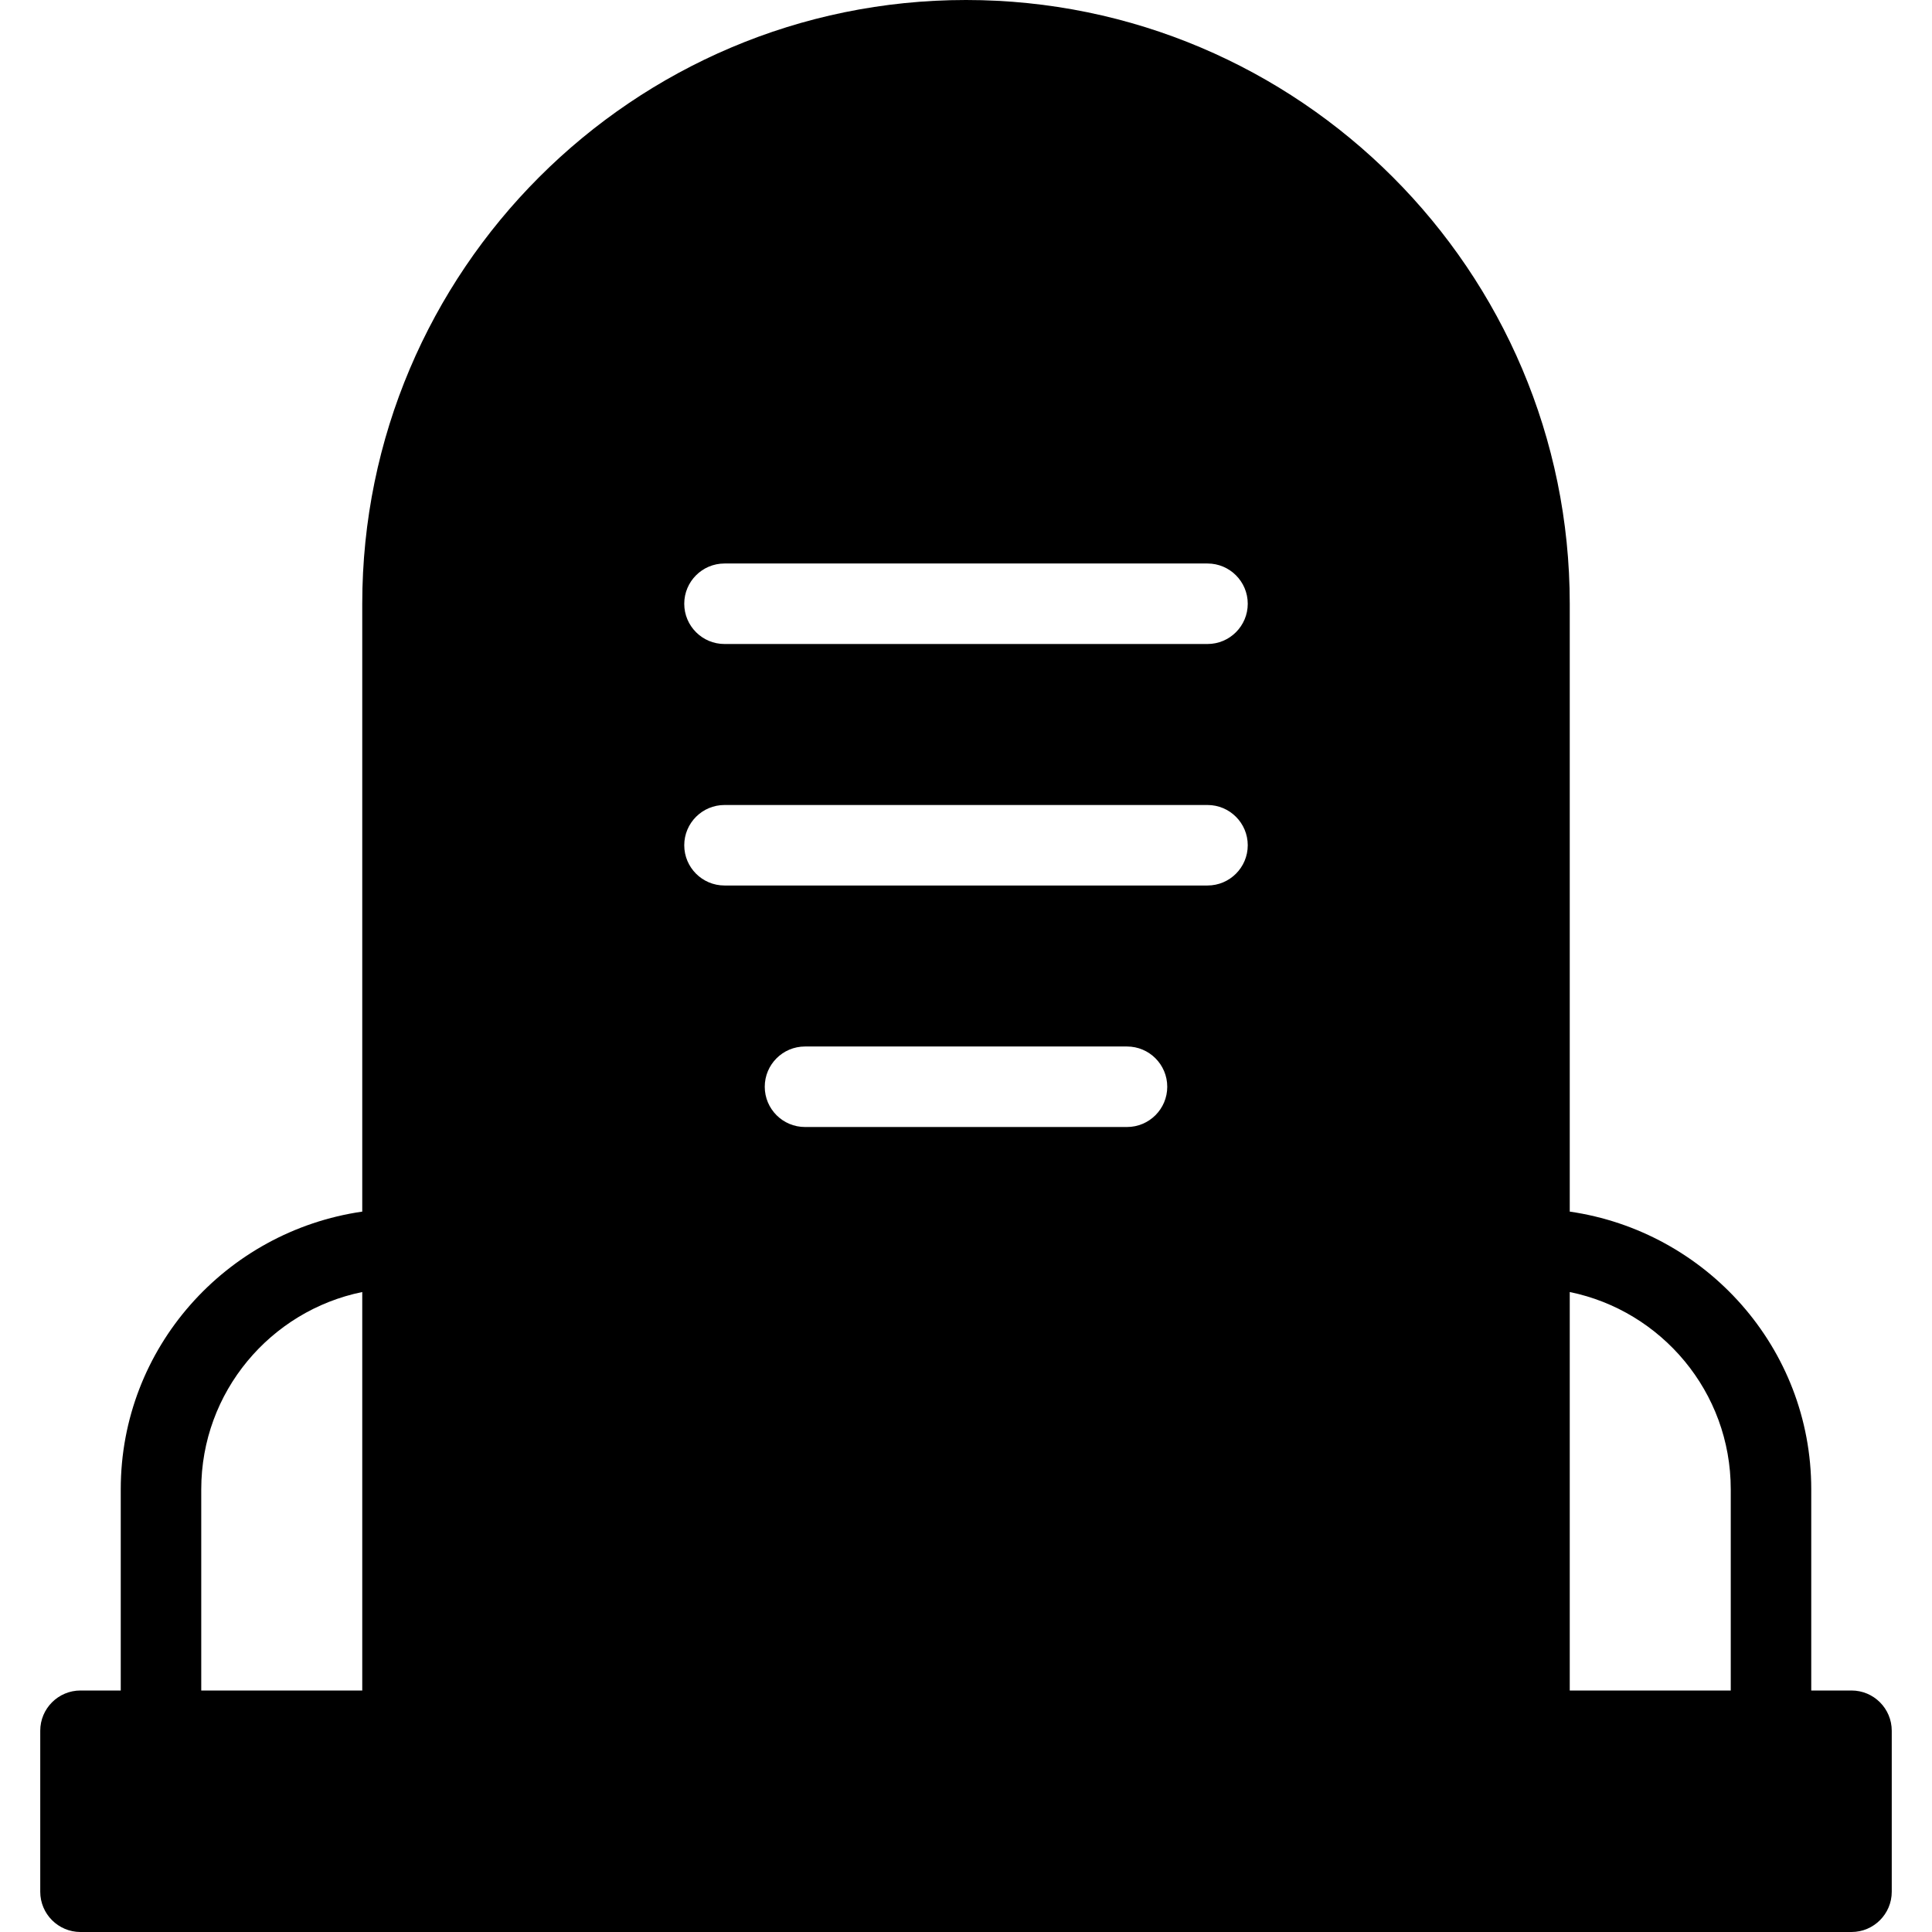
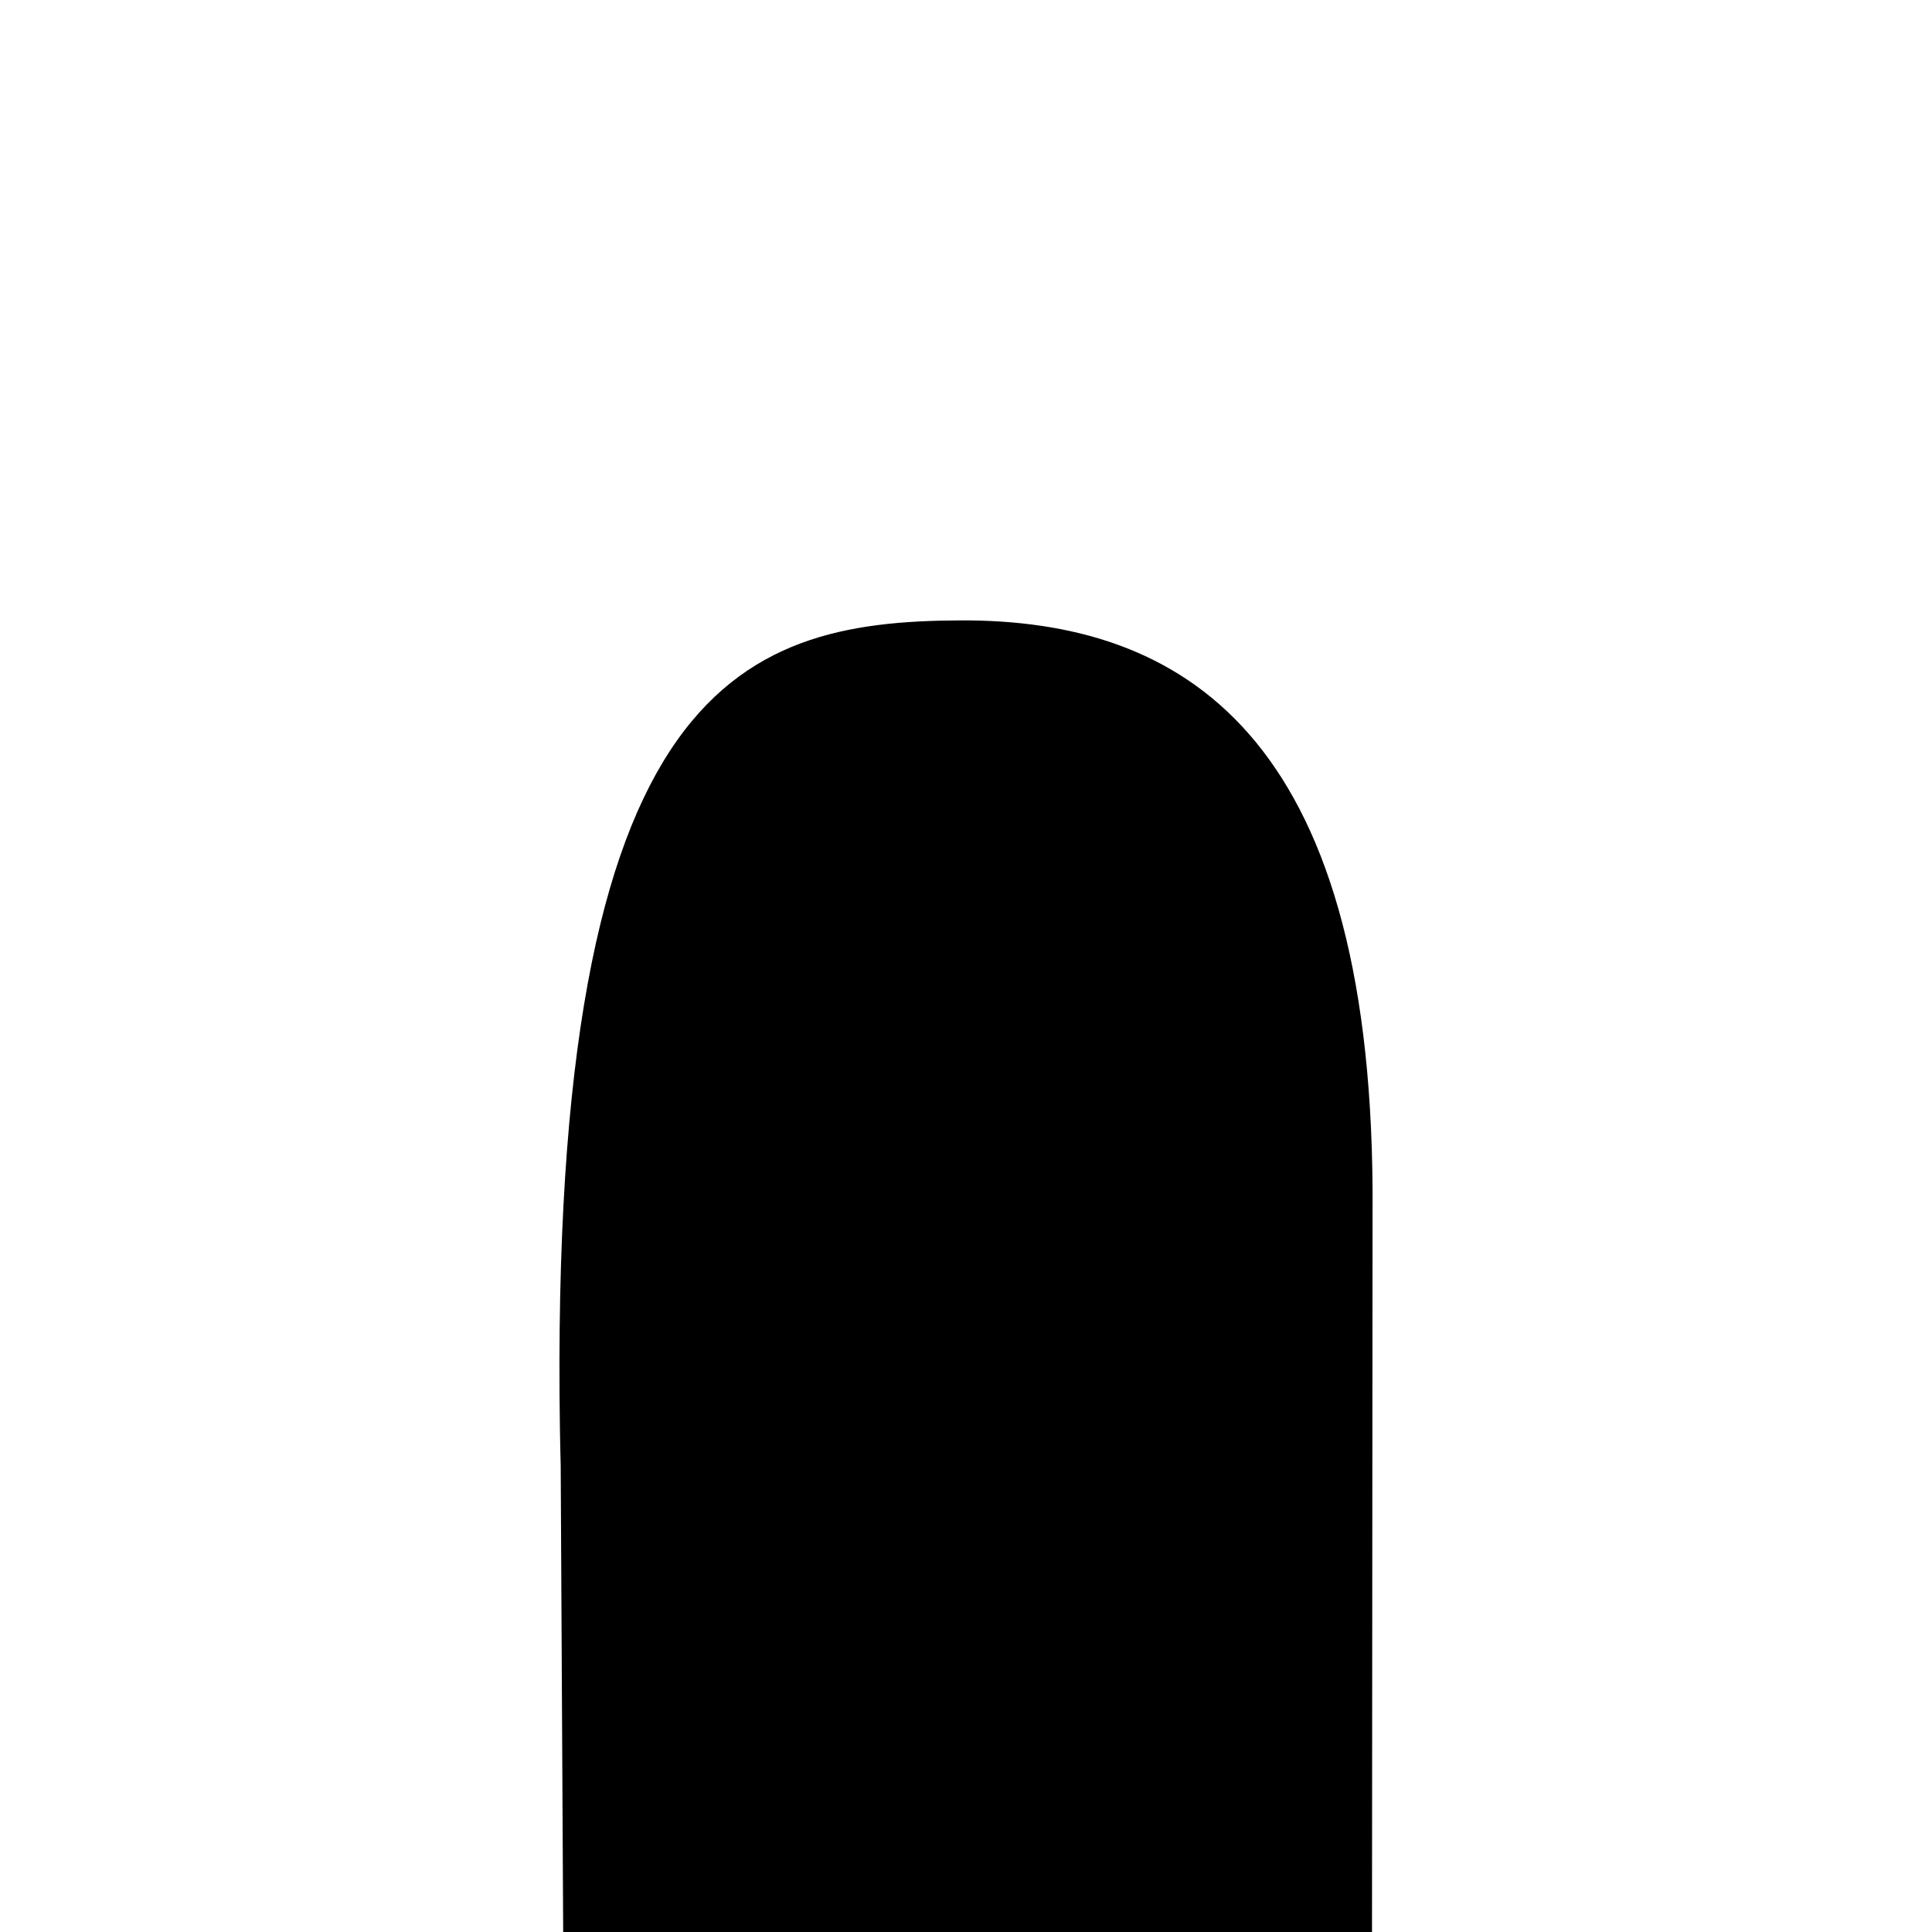
- <svg xmlns="http://www.w3.org/2000/svg" width="100%" height="100%" viewBox="0 0 512 512">
+ <svg xmlns="http://www.w3.org/2000/svg" width="64" height="64" viewBox="0 0 128 64">
  <g>
-     <g>
-       <path d="m490.667,448H480v-53.333c0-37.504-27.904-68.352-64-73.579V160C416,71.765,344.235,0,256,0S96,71.765,96,160v161.088    c-36.096,5.227-64,36.075-64,73.579V448H21.333c-5.888,0-10.667,4.779-10.667,10.667v42.667c0,5.888,4.779,10.667,10.667,10.667    h469.333c5.888,0,10.667-4.779,10.667-10.667v-42.667C501.333,452.779,496.555,448,490.667,448z M96,448H53.333v-53.333    c0-25.771,18.347-47.296,42.667-52.267V448z M298.667,298.667h-85.333c-5.888,0-10.667-4.779-10.667-10.667    s4.779-10.667,10.667-10.667h85.333c5.888,0,10.667,4.779,10.667,10.667S304.555,298.667,298.667,298.667z M320,234.667H192    c-5.888,0-10.667-4.779-10.667-10.667s4.779-10.667,10.667-10.667h128c5.888,0,10.667,4.779,10.667,10.667    S325.888,234.667,320,234.667z M320,170.667H192c-5.888,0-10.667-4.779-10.667-10.667s4.779-10.667,10.667-10.667h128    c5.888,0,10.667,4.779,10.667,10.667S325.888,170.667,320,170.667z M458.667,448H416V342.4    c24.32,4.971,42.667,26.496,42.667,52.267V448z" />
-     </g>
+     <rect fill="none" id="canvas_background" height="128" width="128" y="0" x="0" />
+   </g>
+   <g>
+     <path transform="rotate(-90.3042 64.05741,63.92834) " id="svg_3" d="m9.231,37.013l54.827,0l-1.034,-0.005c51.664,-0.921 55.861,11.97 55.861,26.73c0,14.759 -7.652,27.159 -37.932,27.159l-71.721,-0.435l0,-53.448z" />
  </g>
</svg>
